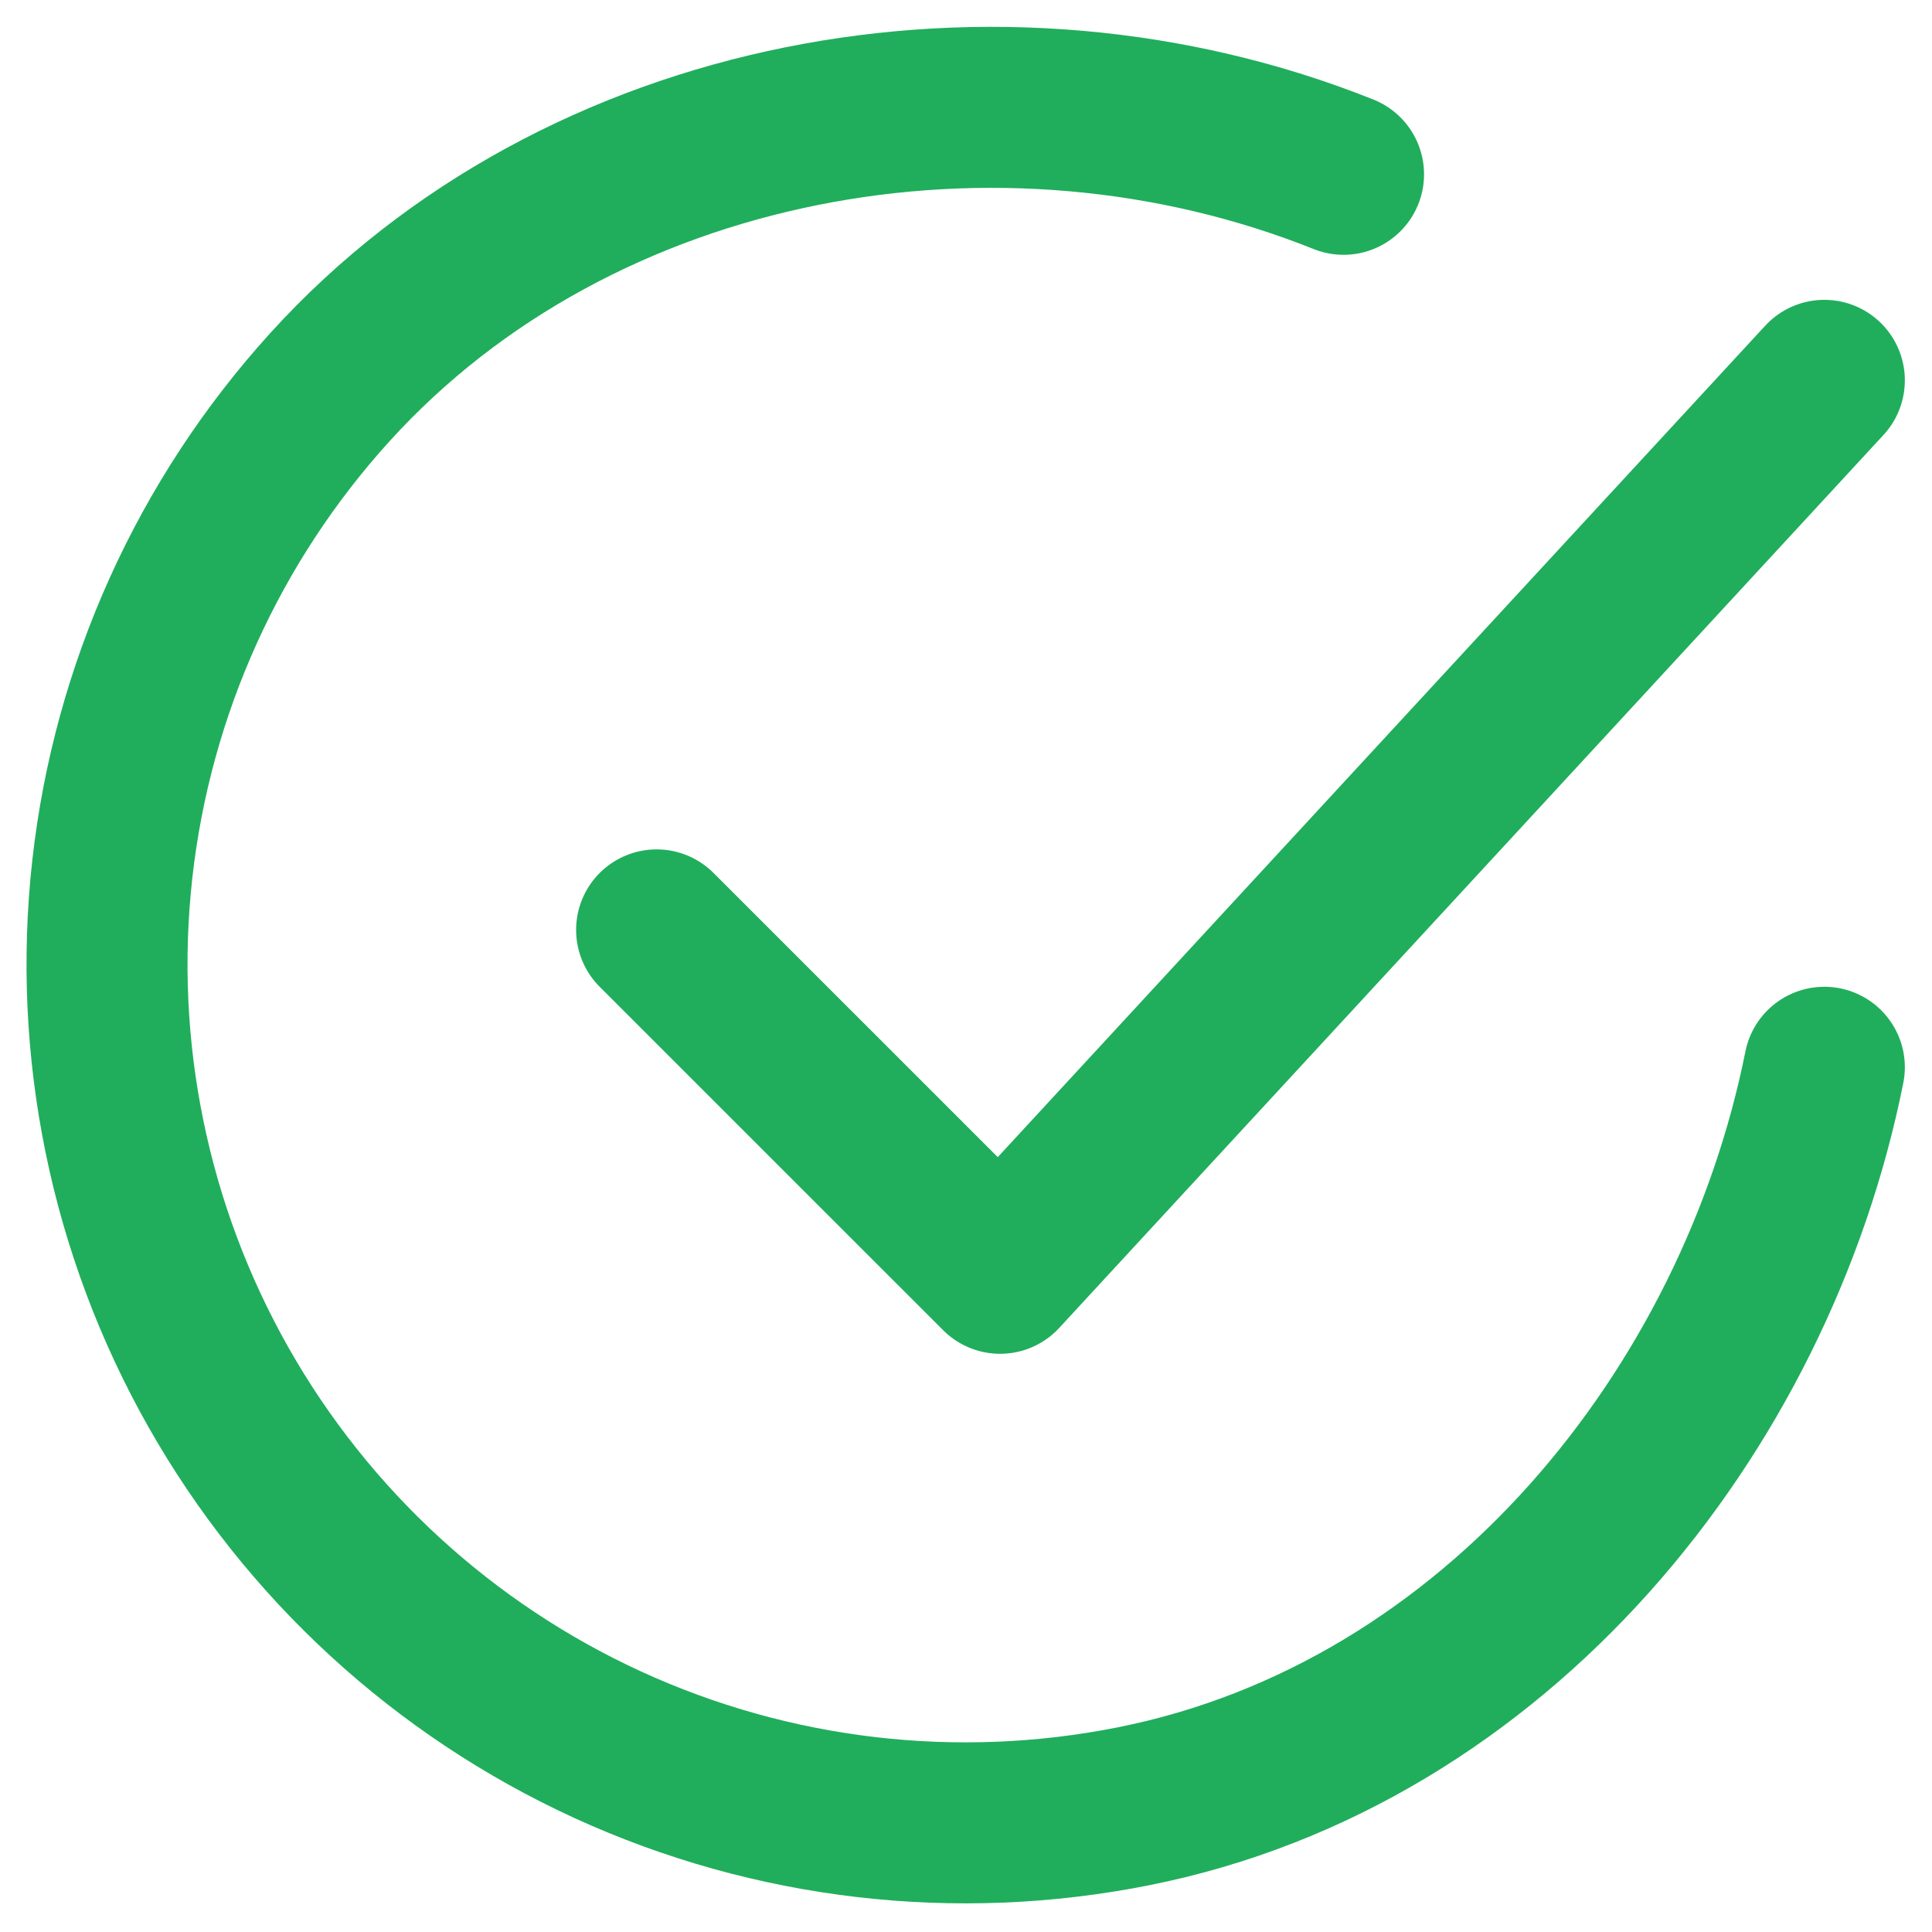
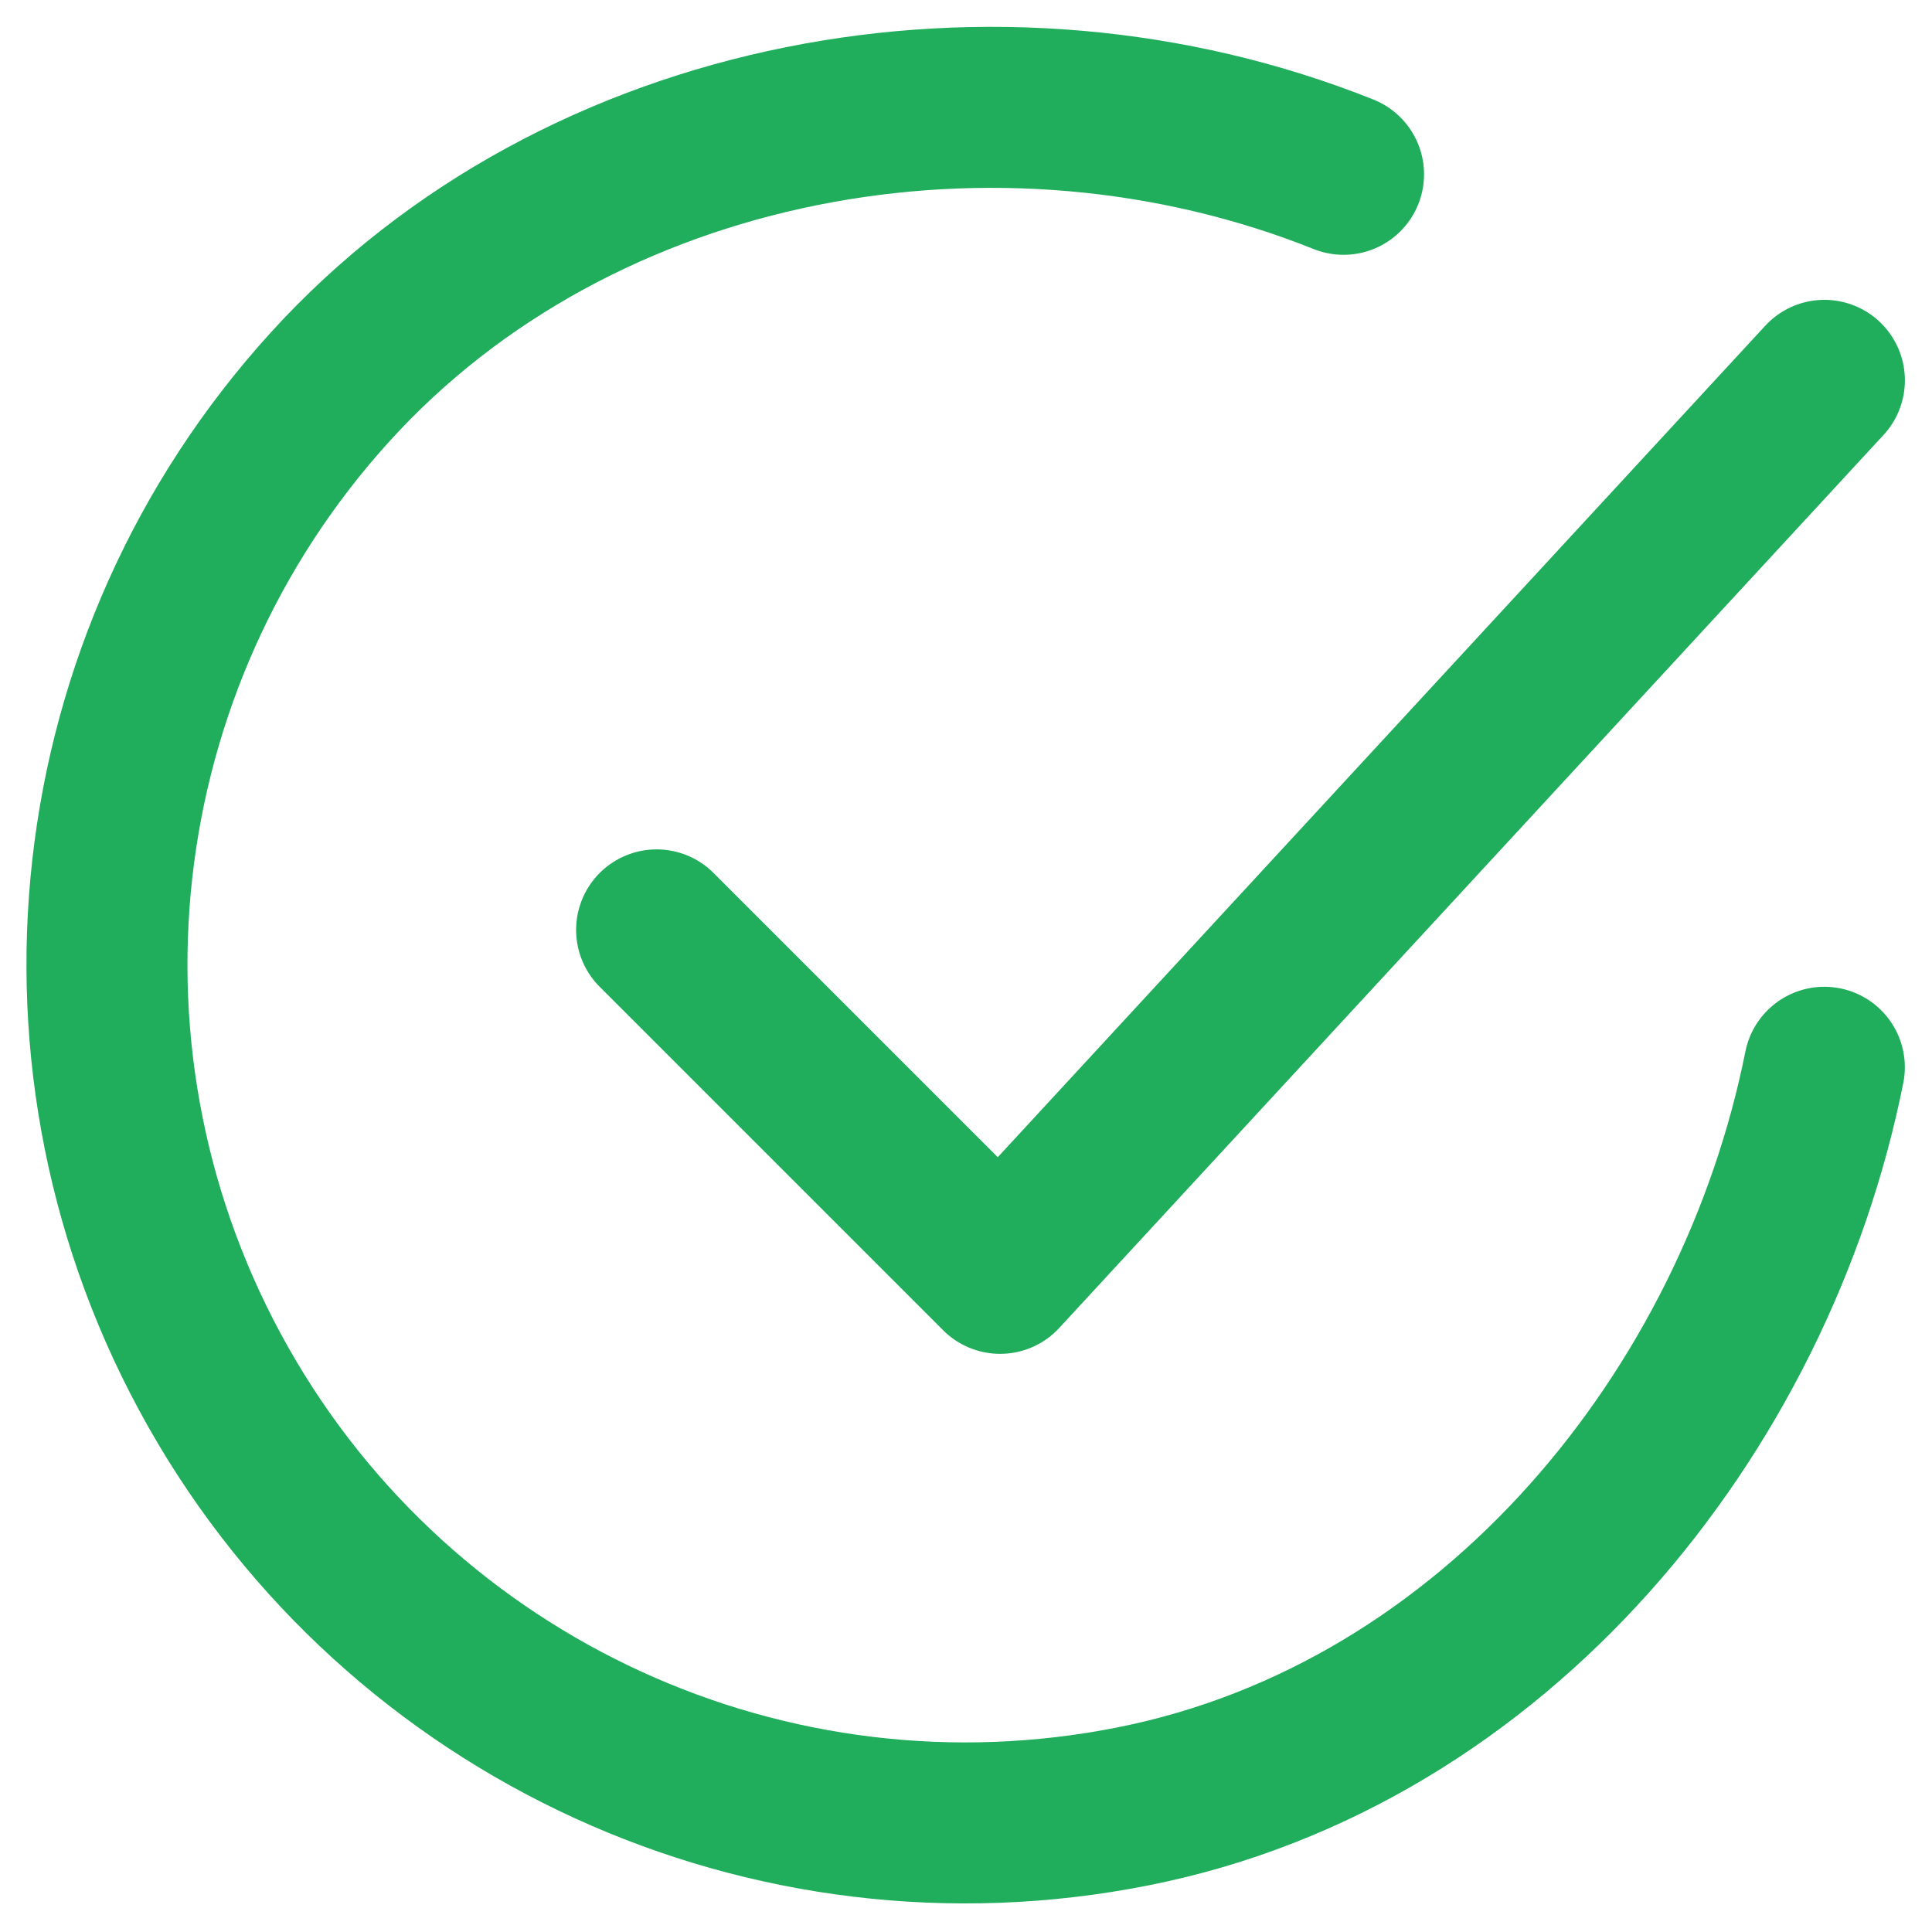
- <svg xmlns="http://www.w3.org/2000/svg" width="36" height="36" viewBox="0 0 36 36" fill="none">
-   <path d="M33.994 19.887C32.714 26.286 27.889 32.312 21.118 33.658C17.816 34.316 14.39 33.915 11.329 32.513C8.268 31.11 5.728 28.778 4.069 25.847C2.411 22.917 1.719 19.538 2.093 16.192C2.467 12.846 3.887 9.703 6.151 7.21C10.794 2.096 18.635 0.688 25.035 3.248" stroke="#20AE5C" stroke-width="3" stroke-linecap="round" stroke-linejoin="round" />
-   <path d="M12.235 17.327L18.635 23.726L33.994 7.087" stroke="#20AE5C" stroke-width="3" stroke-linecap="round" stroke-linejoin="round" />
+ <svg xmlns="http://www.w3.org/2000/svg" width="36" height="36" fill="none">
+   <path d="M33.994 19.887c-1.28 6.4-6.105 12.425-12.876 13.771A15.998 15.998 0 016.151 7.21C10.794 2.096 18.635.688 25.035 3.248" stroke="#20AE5C" stroke-width="3" stroke-linecap="round" stroke-linejoin="round" />
+   <path d="M12.235 17.327l6.4 6.4 15.36-16.64" stroke="#20AE5C" stroke-width="3" stroke-linecap="round" stroke-linejoin="round" />
</svg>
